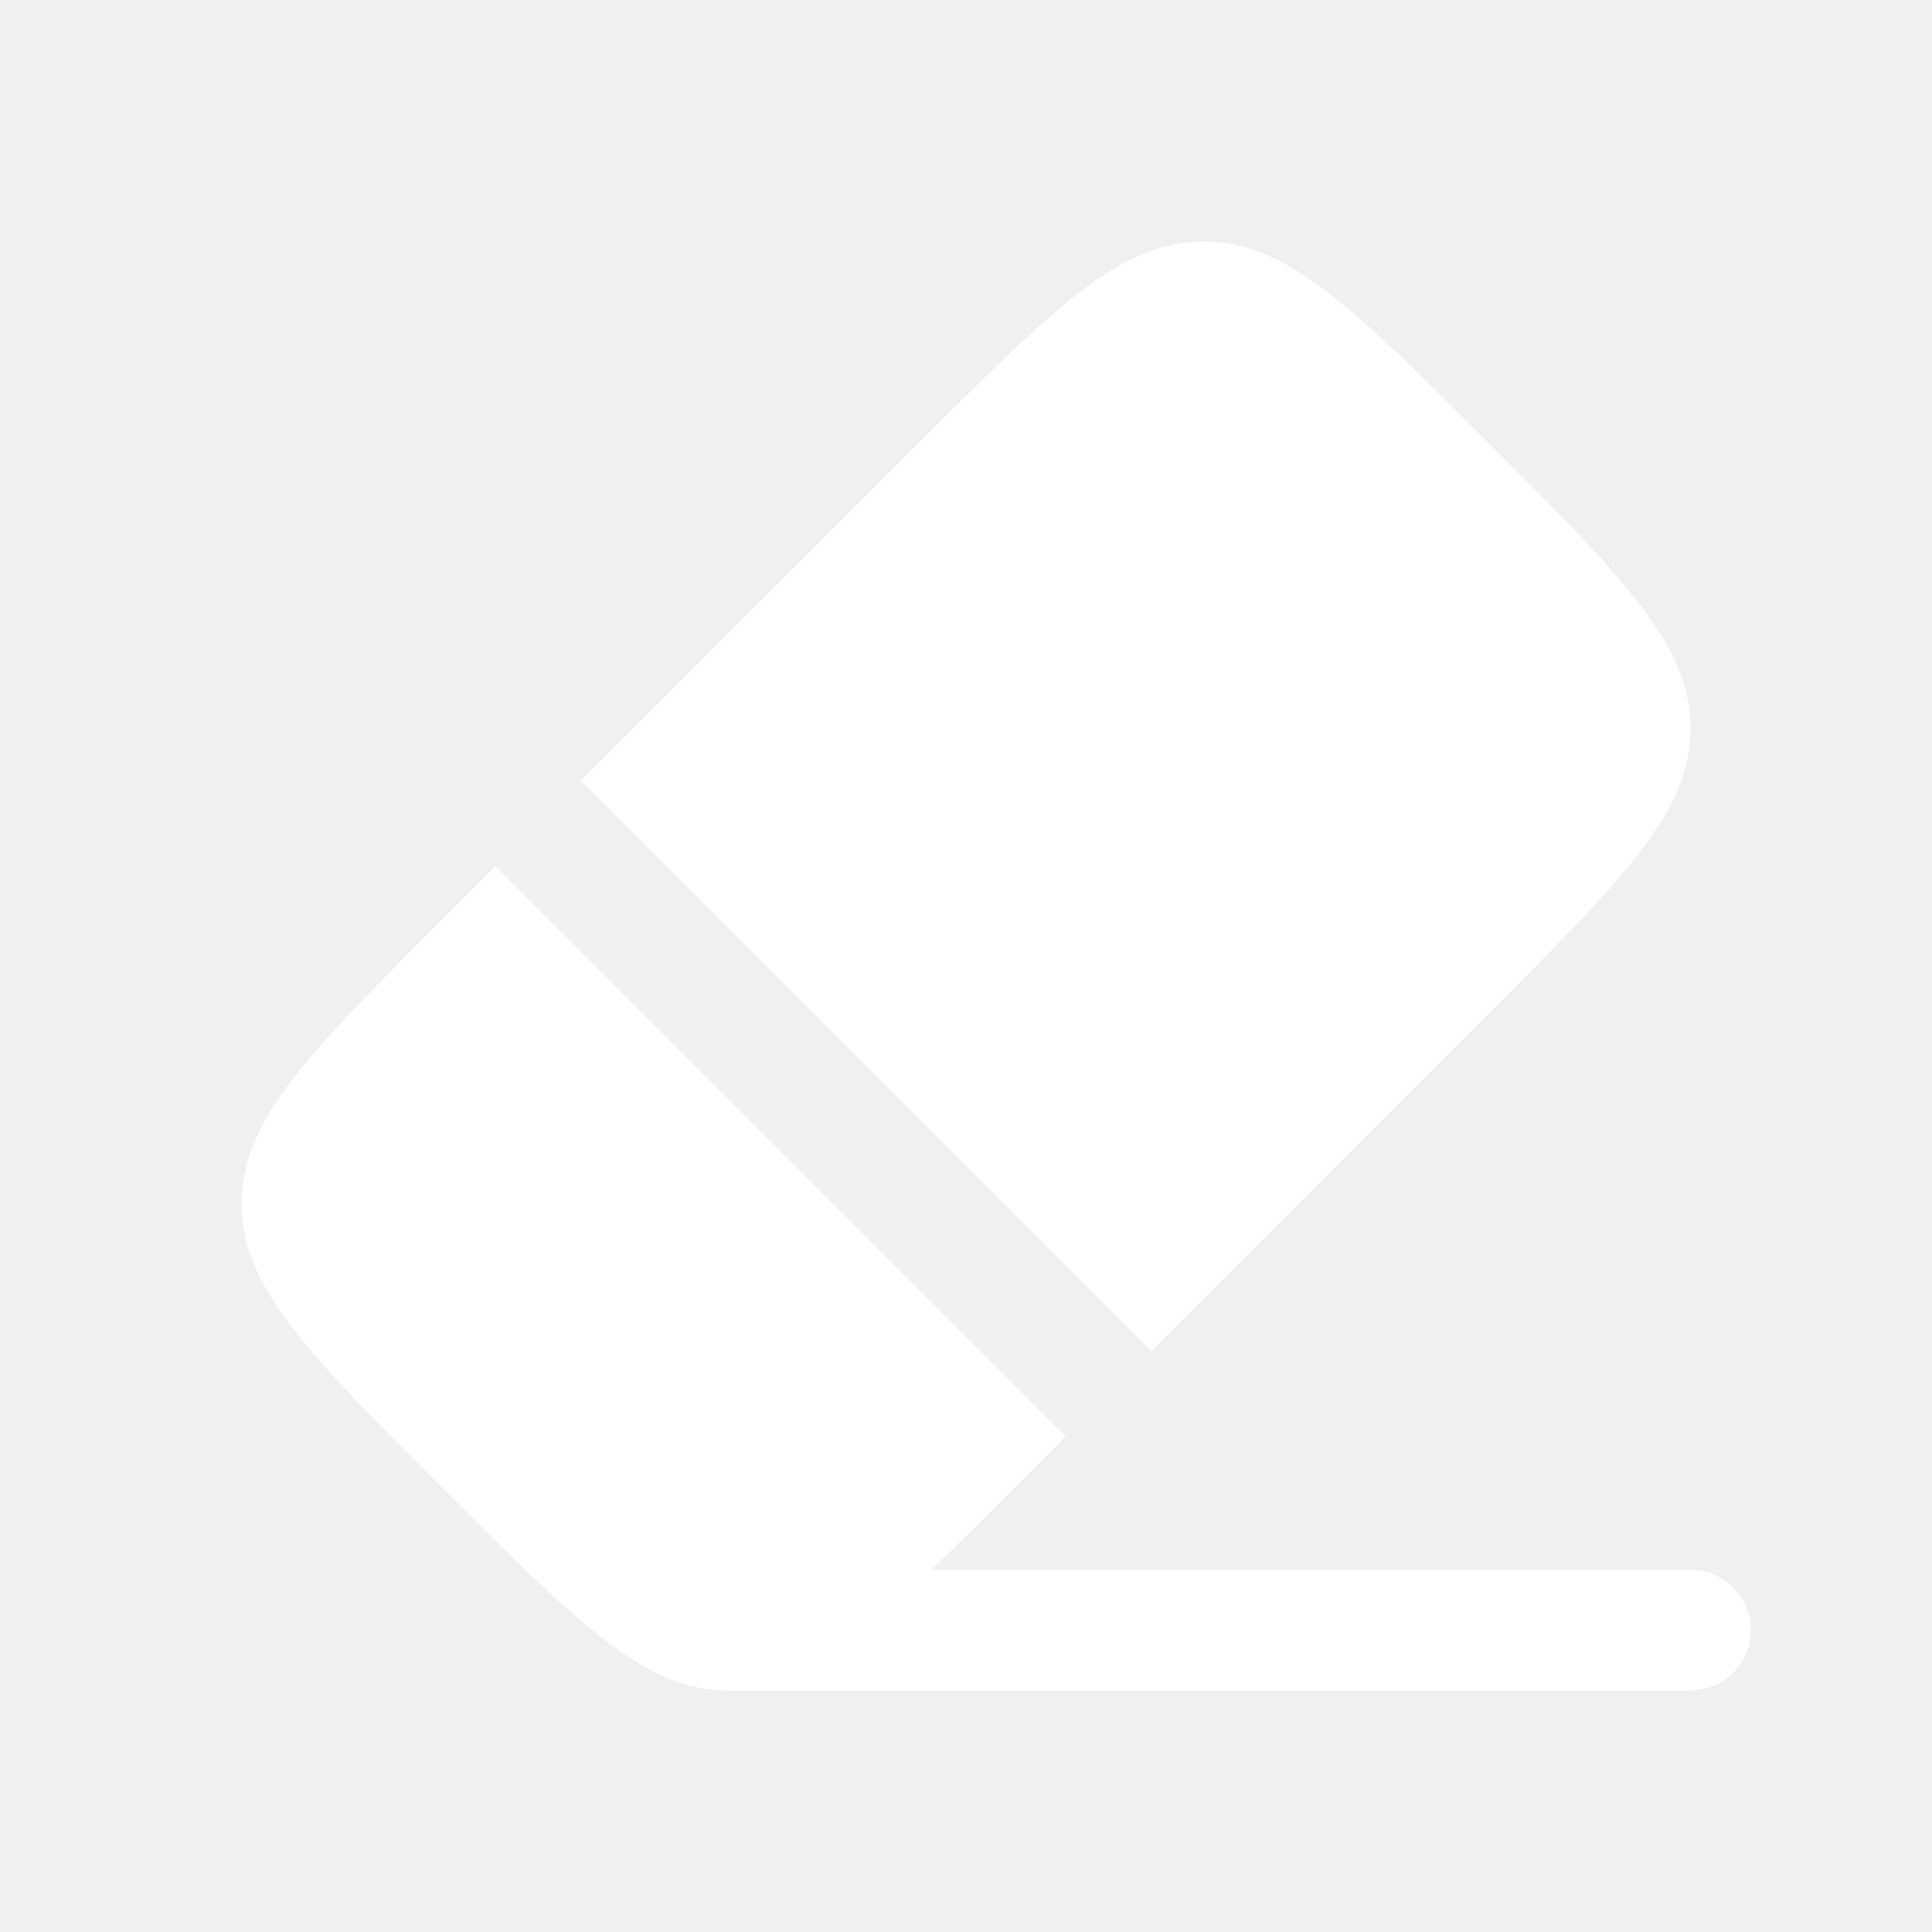
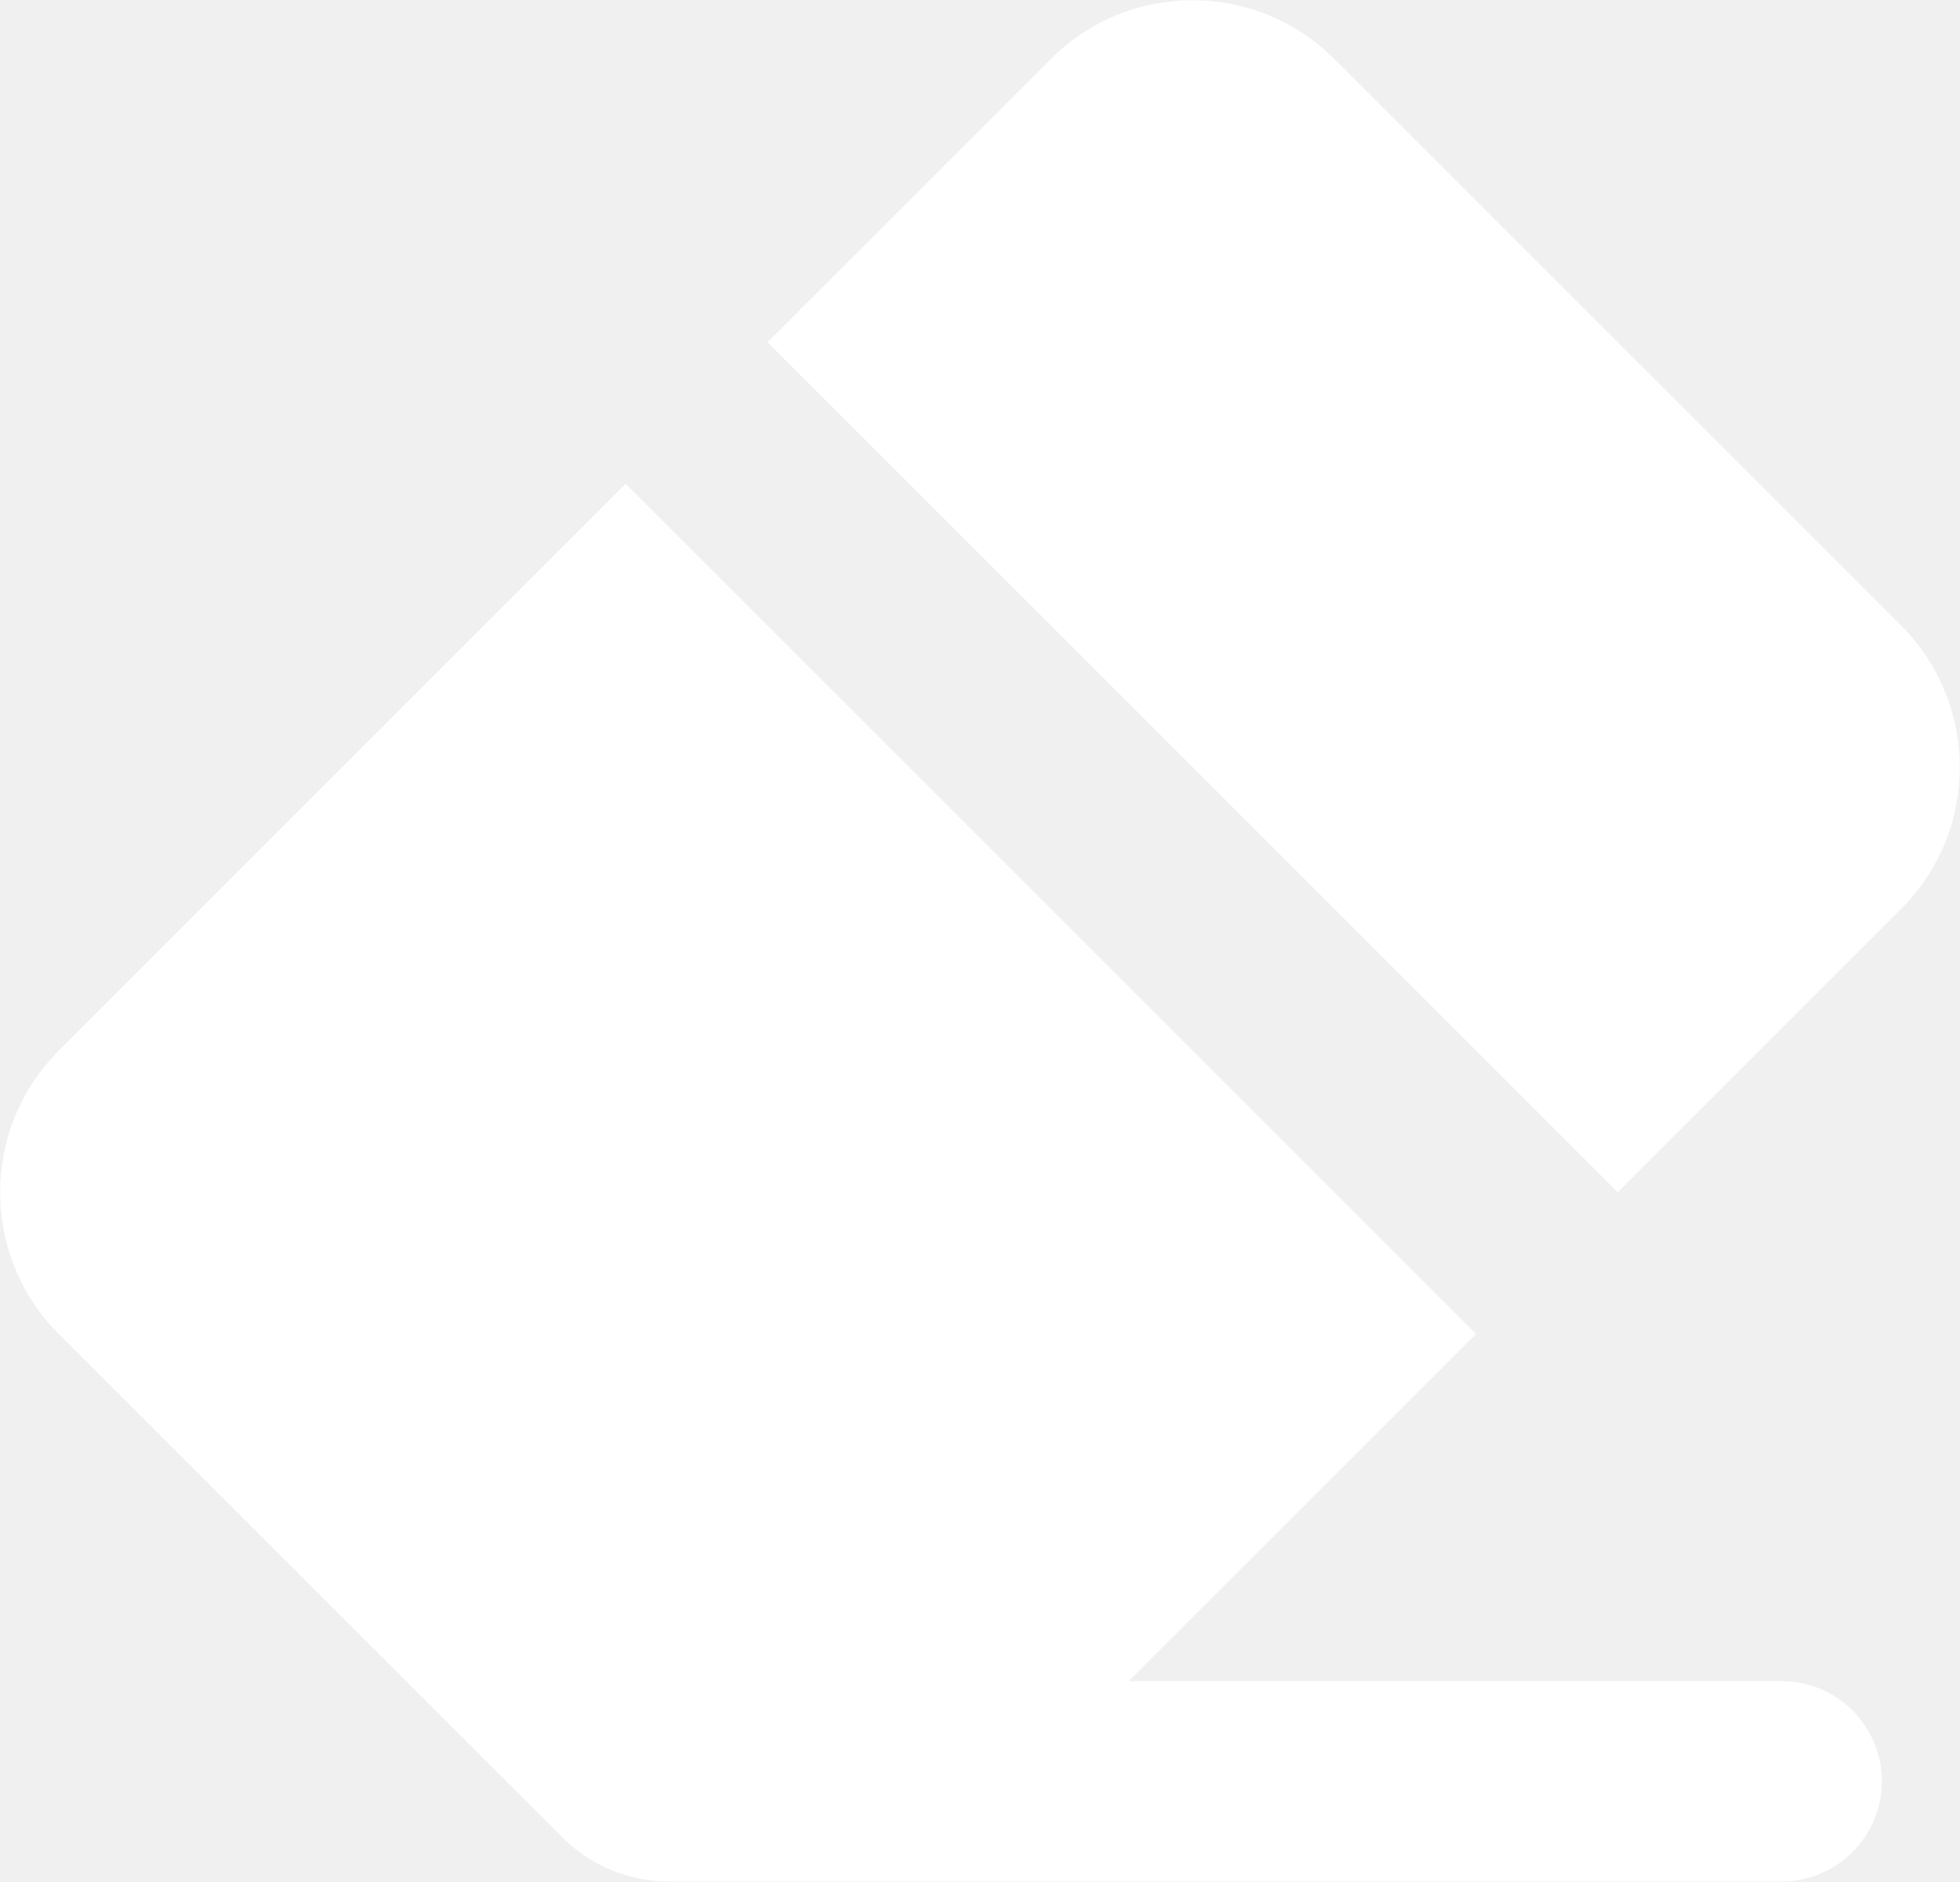
- <svg xmlns="http://www.w3.org/2000/svg" width="800px" height="800px" viewBox="0 0 24 24" fill="none">
+ <svg xmlns="http://www.w3.org/2000/svg" version="1.1" fill="#000000" viewBox="2.22 2.22 19.56 18.78">
  <g id="SVGRepo_bgCarrier" stroke-width="0" />
  <g id="SVGRepo_tracerCarrier" stroke-linecap="round" stroke-linejoin="round" />
  <g id="SVGRepo_iconCarrier">
-     <path d="M11.41 5.505C13.08 3.835 13.915 3 14.952 3C15.99 3 16.825 3.835 18.495 5.505C20.165 7.175 21 8.01 21 9.048C21 10.085 20.165 10.92 18.495 12.59L14.302 16.784L7.216 9.698L11.41 5.505Z" fill="#ffffff" />
-     <path d="M6.156 10.759L13.241 17.844L12.59 18.495C12.213 18.873 11.878 19.208 11.573 19.5H21C21.414 19.5 21.75 19.836 21.75 20.25C21.75 20.664 21.414 21 21 21H9C7.984 20.975 7.149 20.139 5.505 18.495C3.835 16.825 3 15.99 3 14.952C3 13.915 3.835 13.08 5.505 11.41L6.156 10.759Z" fill="#ffffff" />
+     <g id="页面-1" stroke="none" stroke-width="1" fill="none" fill-rule="evenodd">
+       <g id="Editor" transform="translate(-432, -144)" fill-rule="nonzero">
+         <g id="eraser_fill" transform="translate(432, 144)">
+           <path d="M24,0 L24,24 L0,24 L0,0 L24,0 Z M12.593,23.258 L12.582,23.26 L12.511,23.295 L12.492,23.299 L12.492,23.299 L12.477,23.295 L12.406,23.26 C12.396,23.256 12.387,23.259 12.382,23.265 L12.378,23.276 L12.361,23.703 L12.366,23.723 L12.377,23.736 L12.48,23.81 L12.495,23.814 L12.495,23.814 L12.507,23.81 L12.611,23.736 L12.623,23.72 L12.623,23.72 L12.627,23.703 L12.61,23.276 C12.608,23.266 12.601,23.259 12.593,23.258 L12.593,23.258 Z M12.858,23.145 L12.845,23.147 L12.66,23.24 L12.65,23.25 L12.65,23.25 L12.647,23.261 L12.665,23.691 L12.67,23.703 L12.67,23.703 L12.678,23.71 L12.879,23.803 C12.891,23.807 12.902,23.803 12.908,23.795 L12.912,23.781 L12.878,23.167 C12.875,23.155 12.867,23.147 12.858,23.145 L12.858,23.145 Z M12.143,23.147 C12.133,23.142 12.122,23.145 12.116,23.153 L12.11,23.167 L12.076,23.781 C12.075,23.793 12.083,23.802 12.093,23.805 L12.108,23.803 L12.309,23.71 L12.319,23.702 L12.319,23.702 L12.323,23.691 L12.34,23.261 L12.337,23.249 L12.337,23.249 L12.328,23.24 L12.143,23.147 Z" id="MingCute" fill-rule="nonzero"> </path>
+           <path d="M8.464,7.05 L16.95,15.536 L13.485,19 L20,19 C20.552,19 21,19.448 21,20 C21,20.552 20.552,21 20,21 L8.893,21 C8.495,21 8.114,20.842 7.833,20.561 L2.807,15.536 C2.026,14.755 2.026,13.488 2.807,12.707 L8.464,7.05 L8.464,7.05 Z M15.535,2.808 L21.192,8.464 C21.973,9.245 21.973,10.512 21.192,11.293 L18.364,14.121 L9.879,5.636 L9.879,5.636 L12.707,2.808 C13.488,2.027 14.754,2.027 15.535,2.808 Z" id="形状结合" fill="#ffffff"> </path>
+         </g>
+       </g>
+     </g>
  </g>
</svg>
